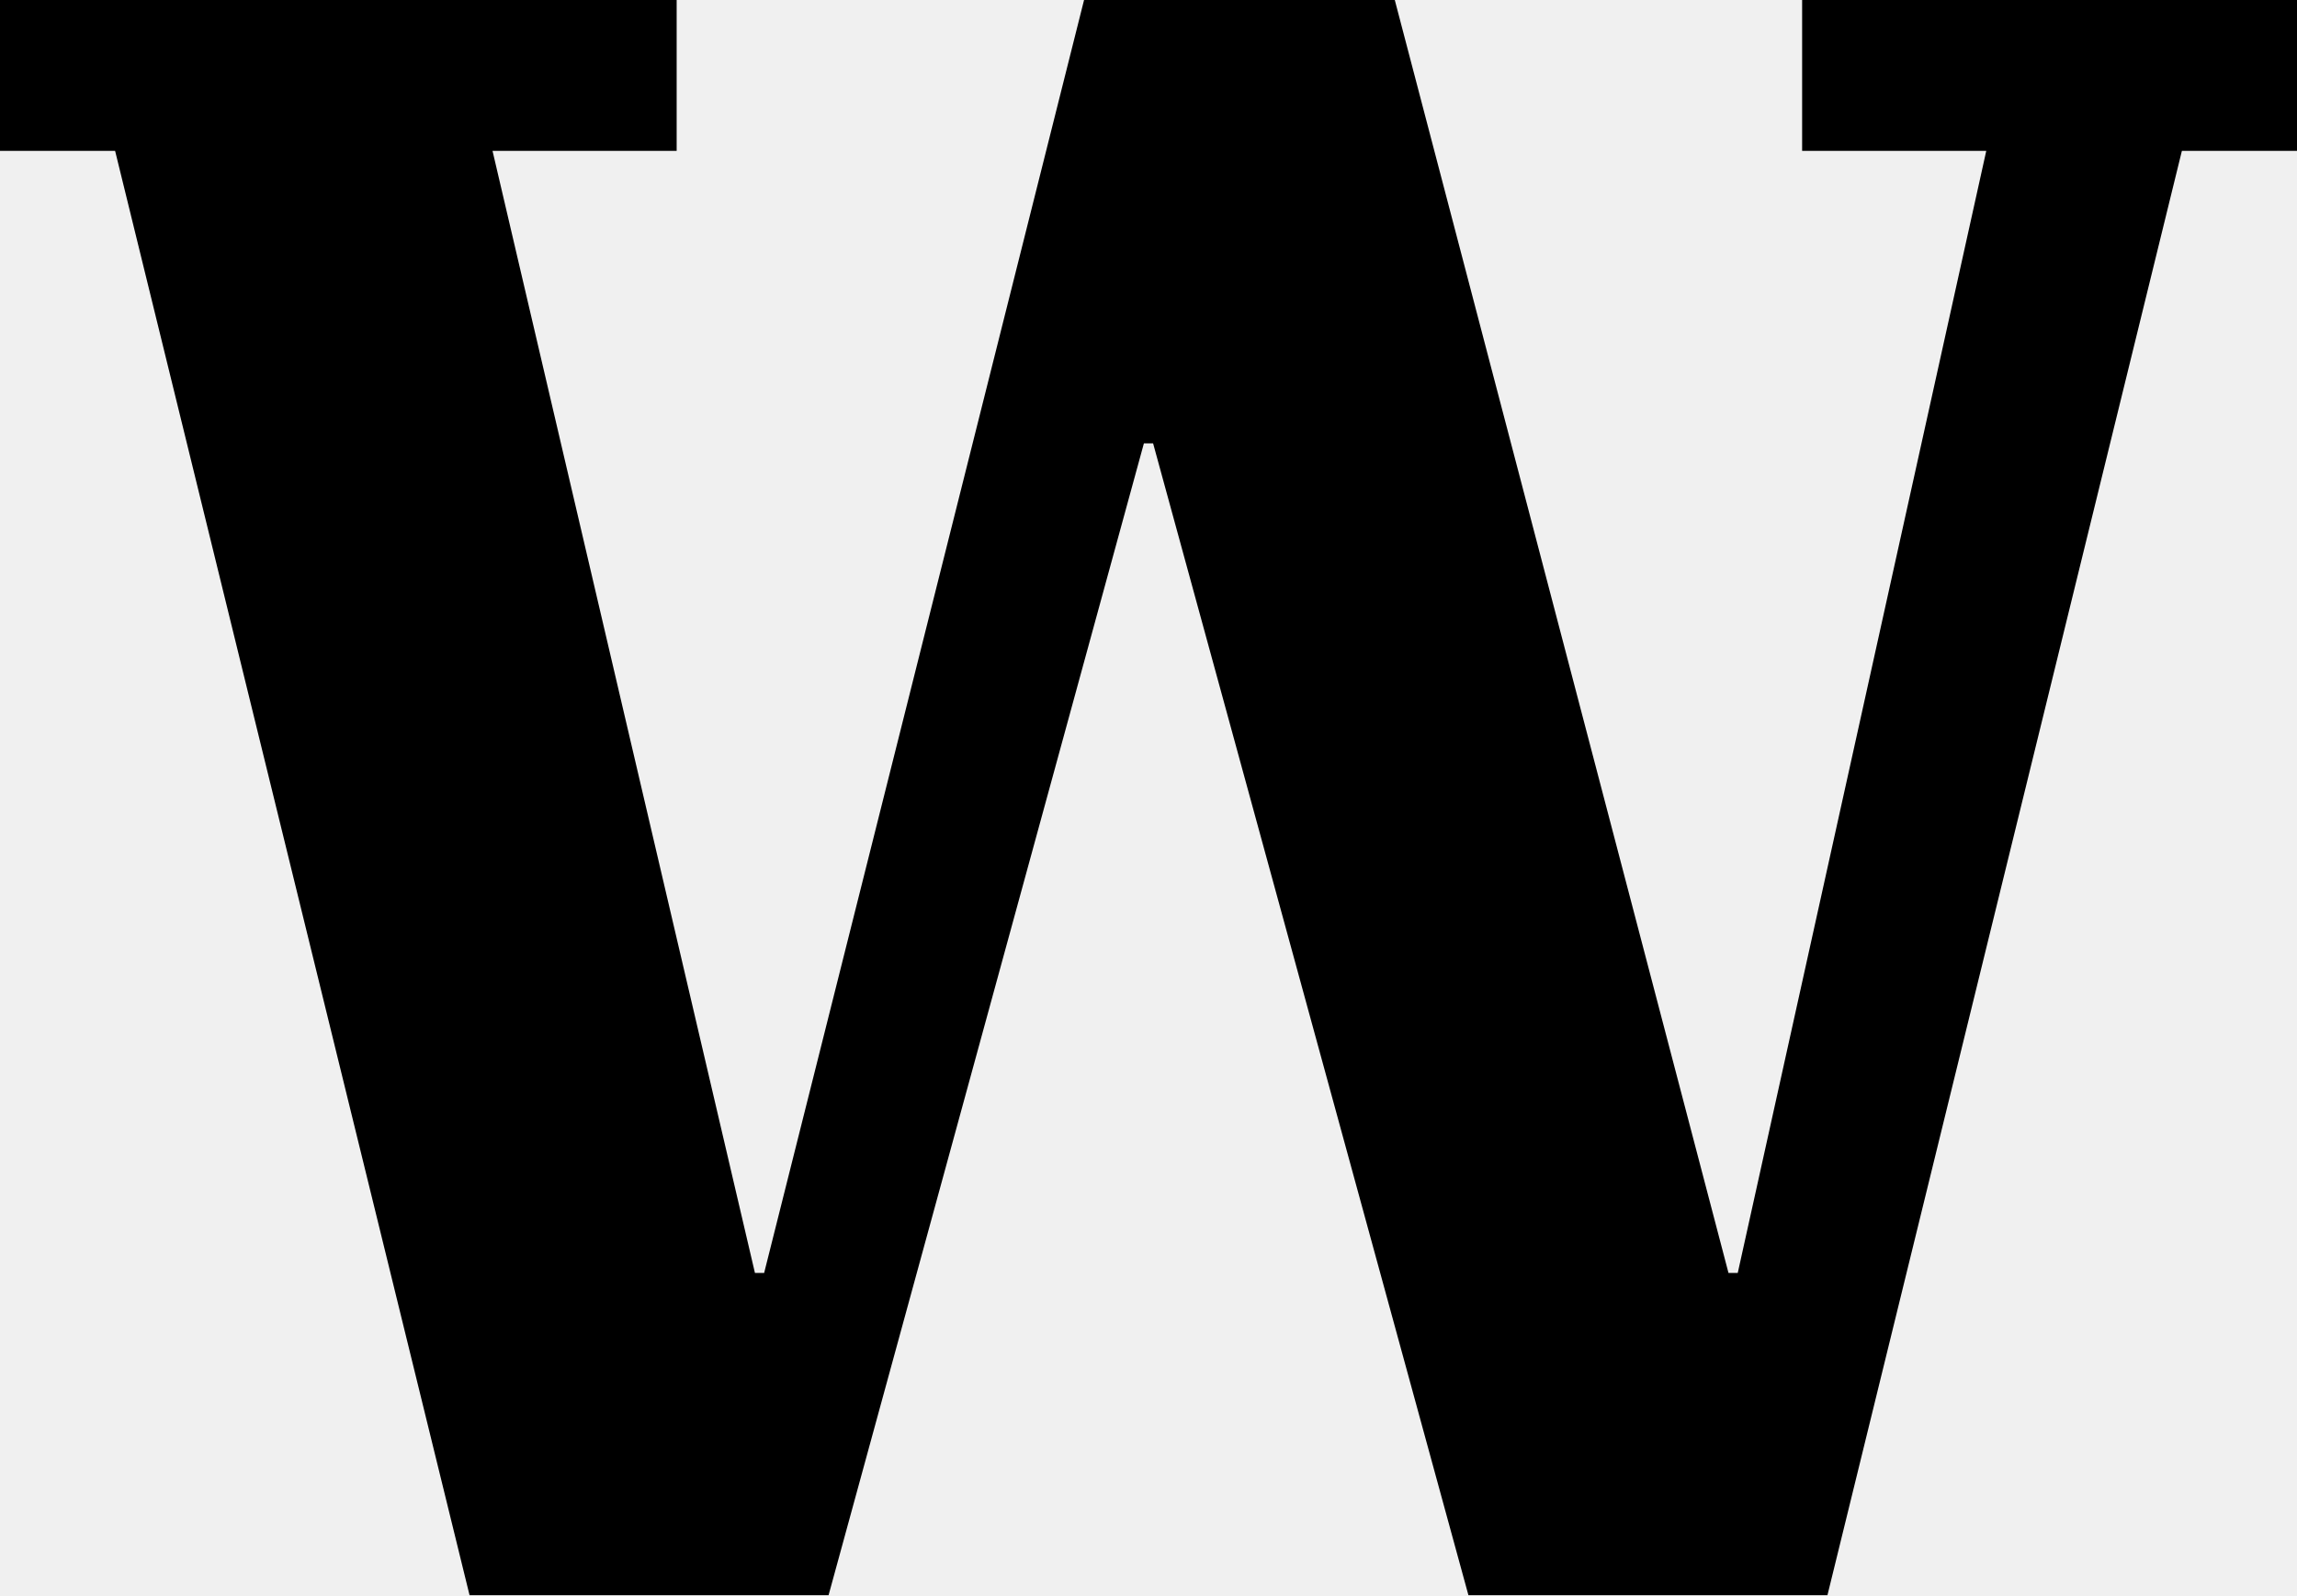
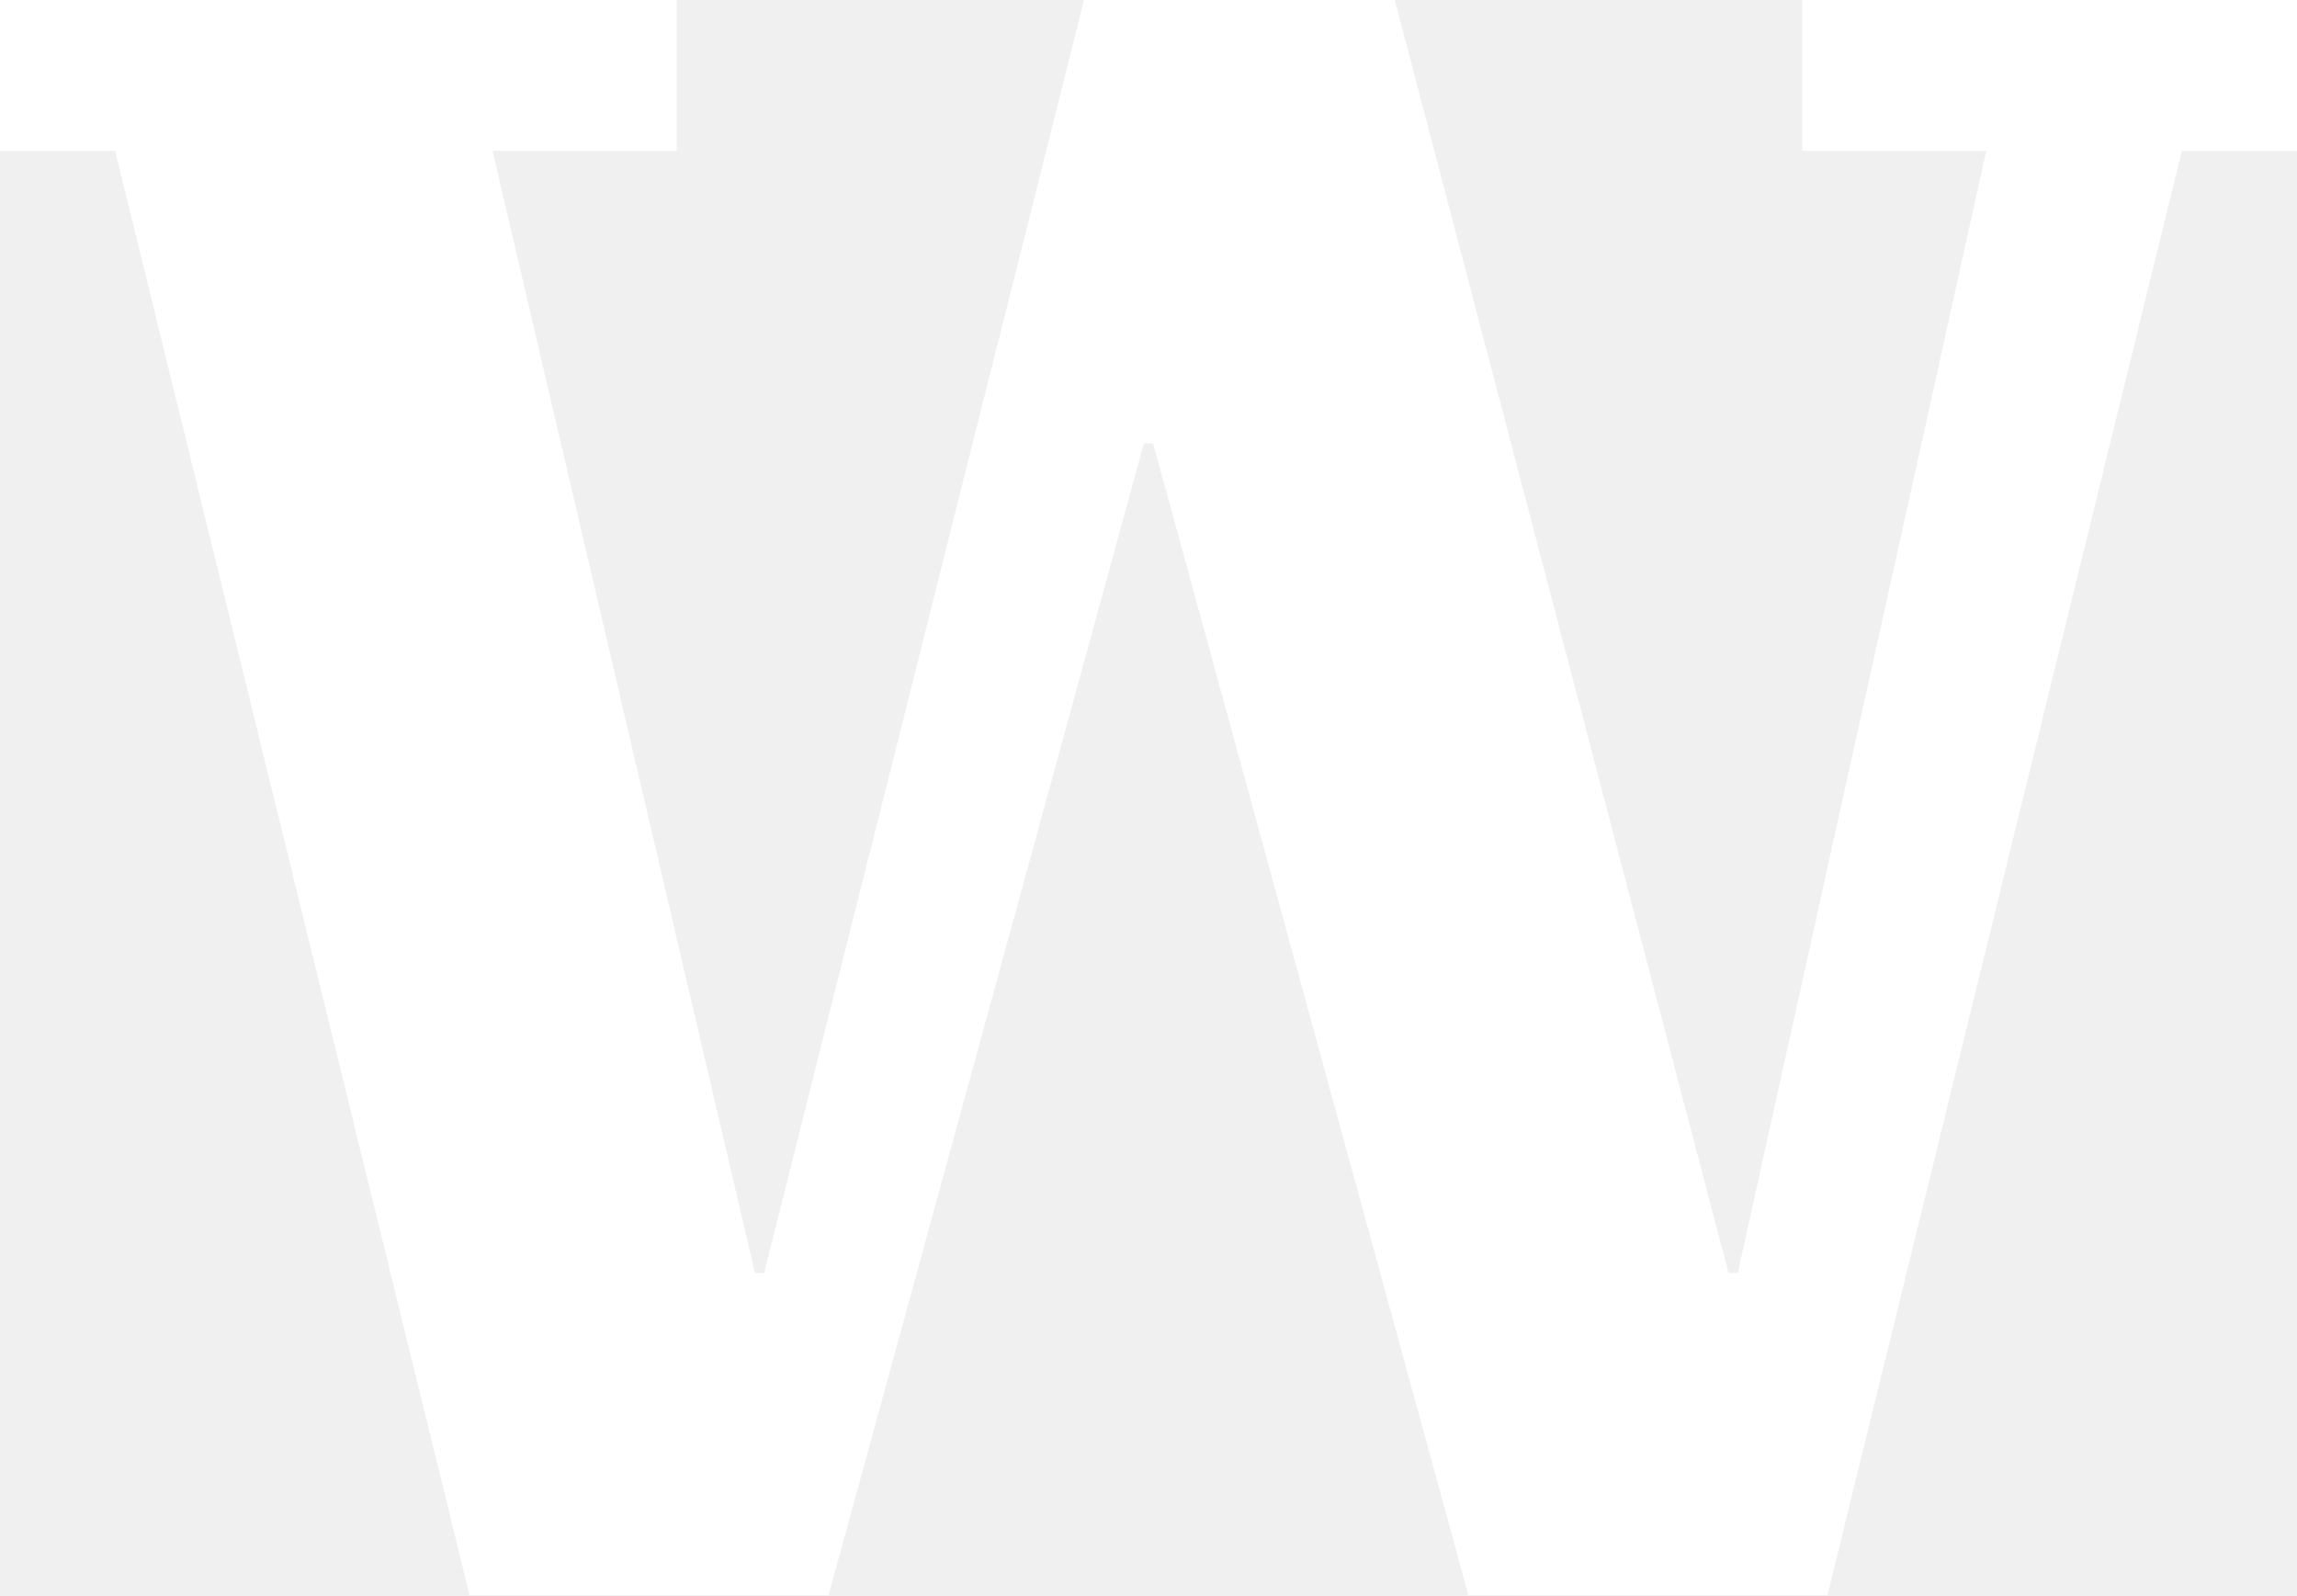
<svg xmlns="http://www.w3.org/2000/svg" width="36" height="25" viewBox="0 0 36 25" fill="none">
-   <path d="M1.804 2.364H0V0H10.605V2.364H7.719L11.832 19.95H11.976L16.99 0H21.86L27.09 19.95H27.235L31.13 2.364H28.244V0H36V2.364H34.196L28.641 25H23.014L18.072 6.948H17.928L12.986 25H7.359L1.804 2.364Z" fill="black" />
+   <path d="M1.804 2.364H0V0H10.605V2.364H7.719L11.832 19.95H11.976L16.99 0H21.86L27.09 19.95H27.235L31.13 2.364H28.244V0H36V2.364H34.196L28.641 25H23.014L18.072 6.948H17.928L12.986 25H7.359L1.804 2.364Z" fill="white" />
</svg>
